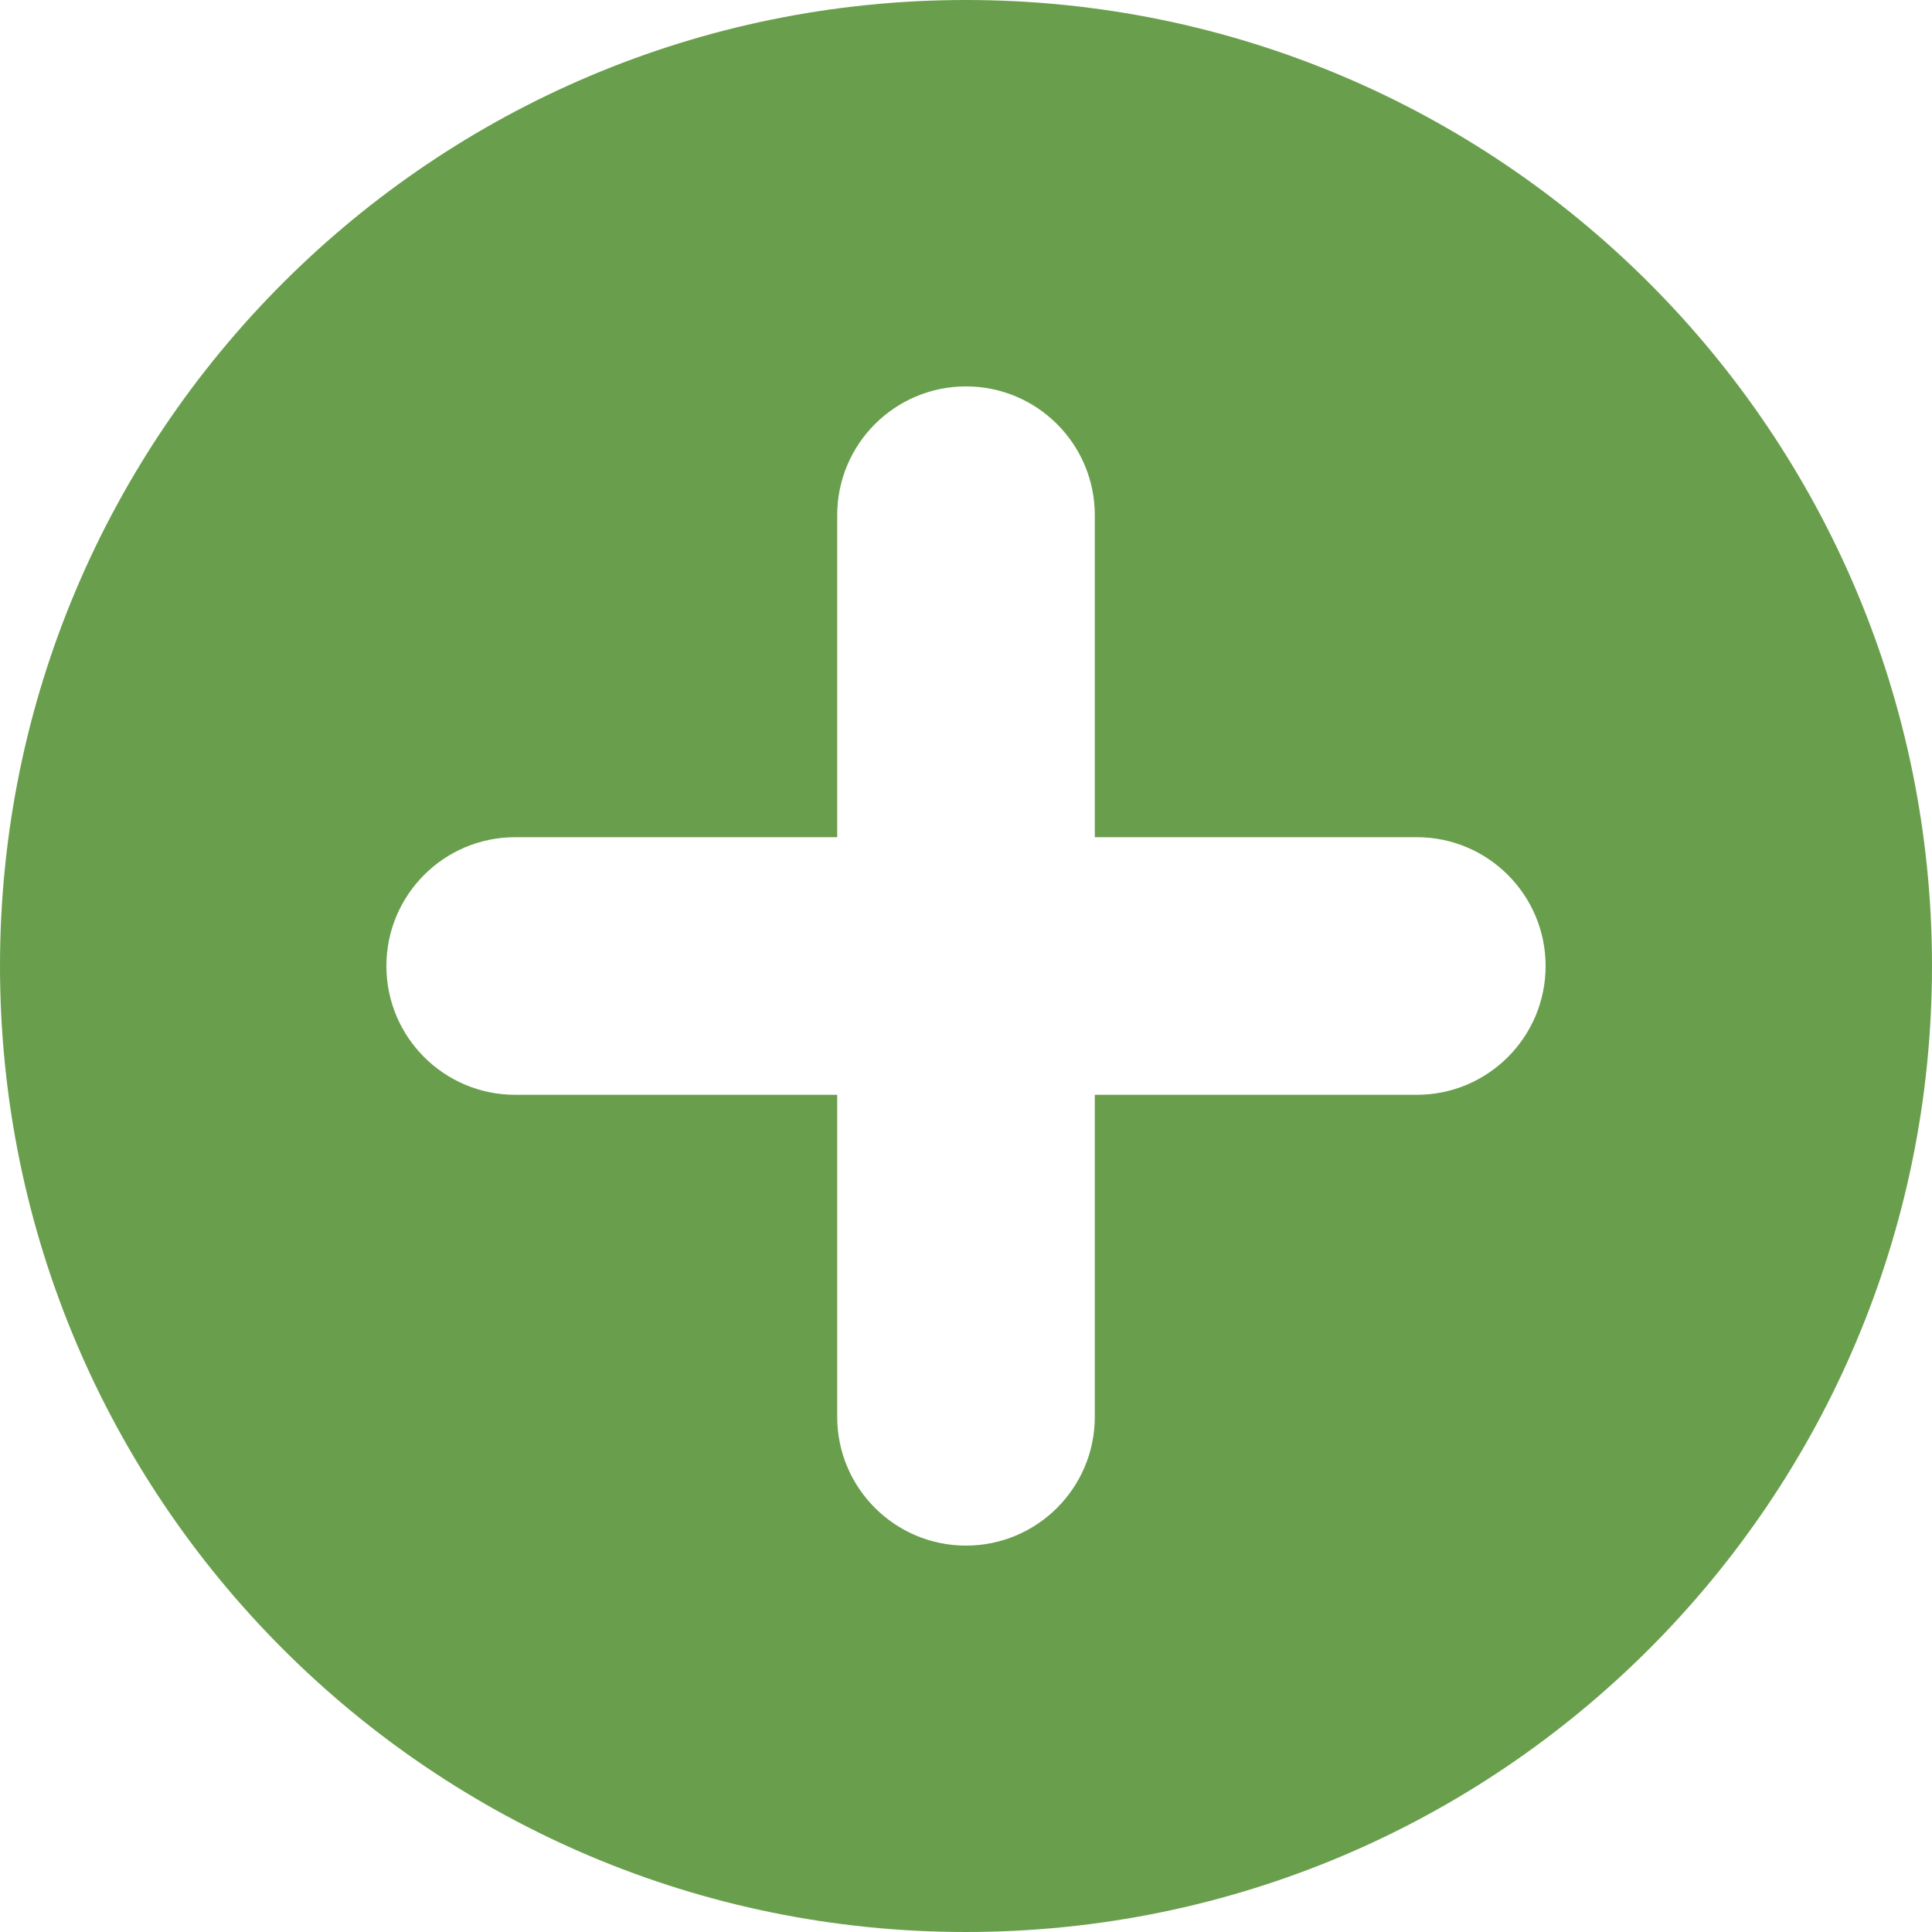
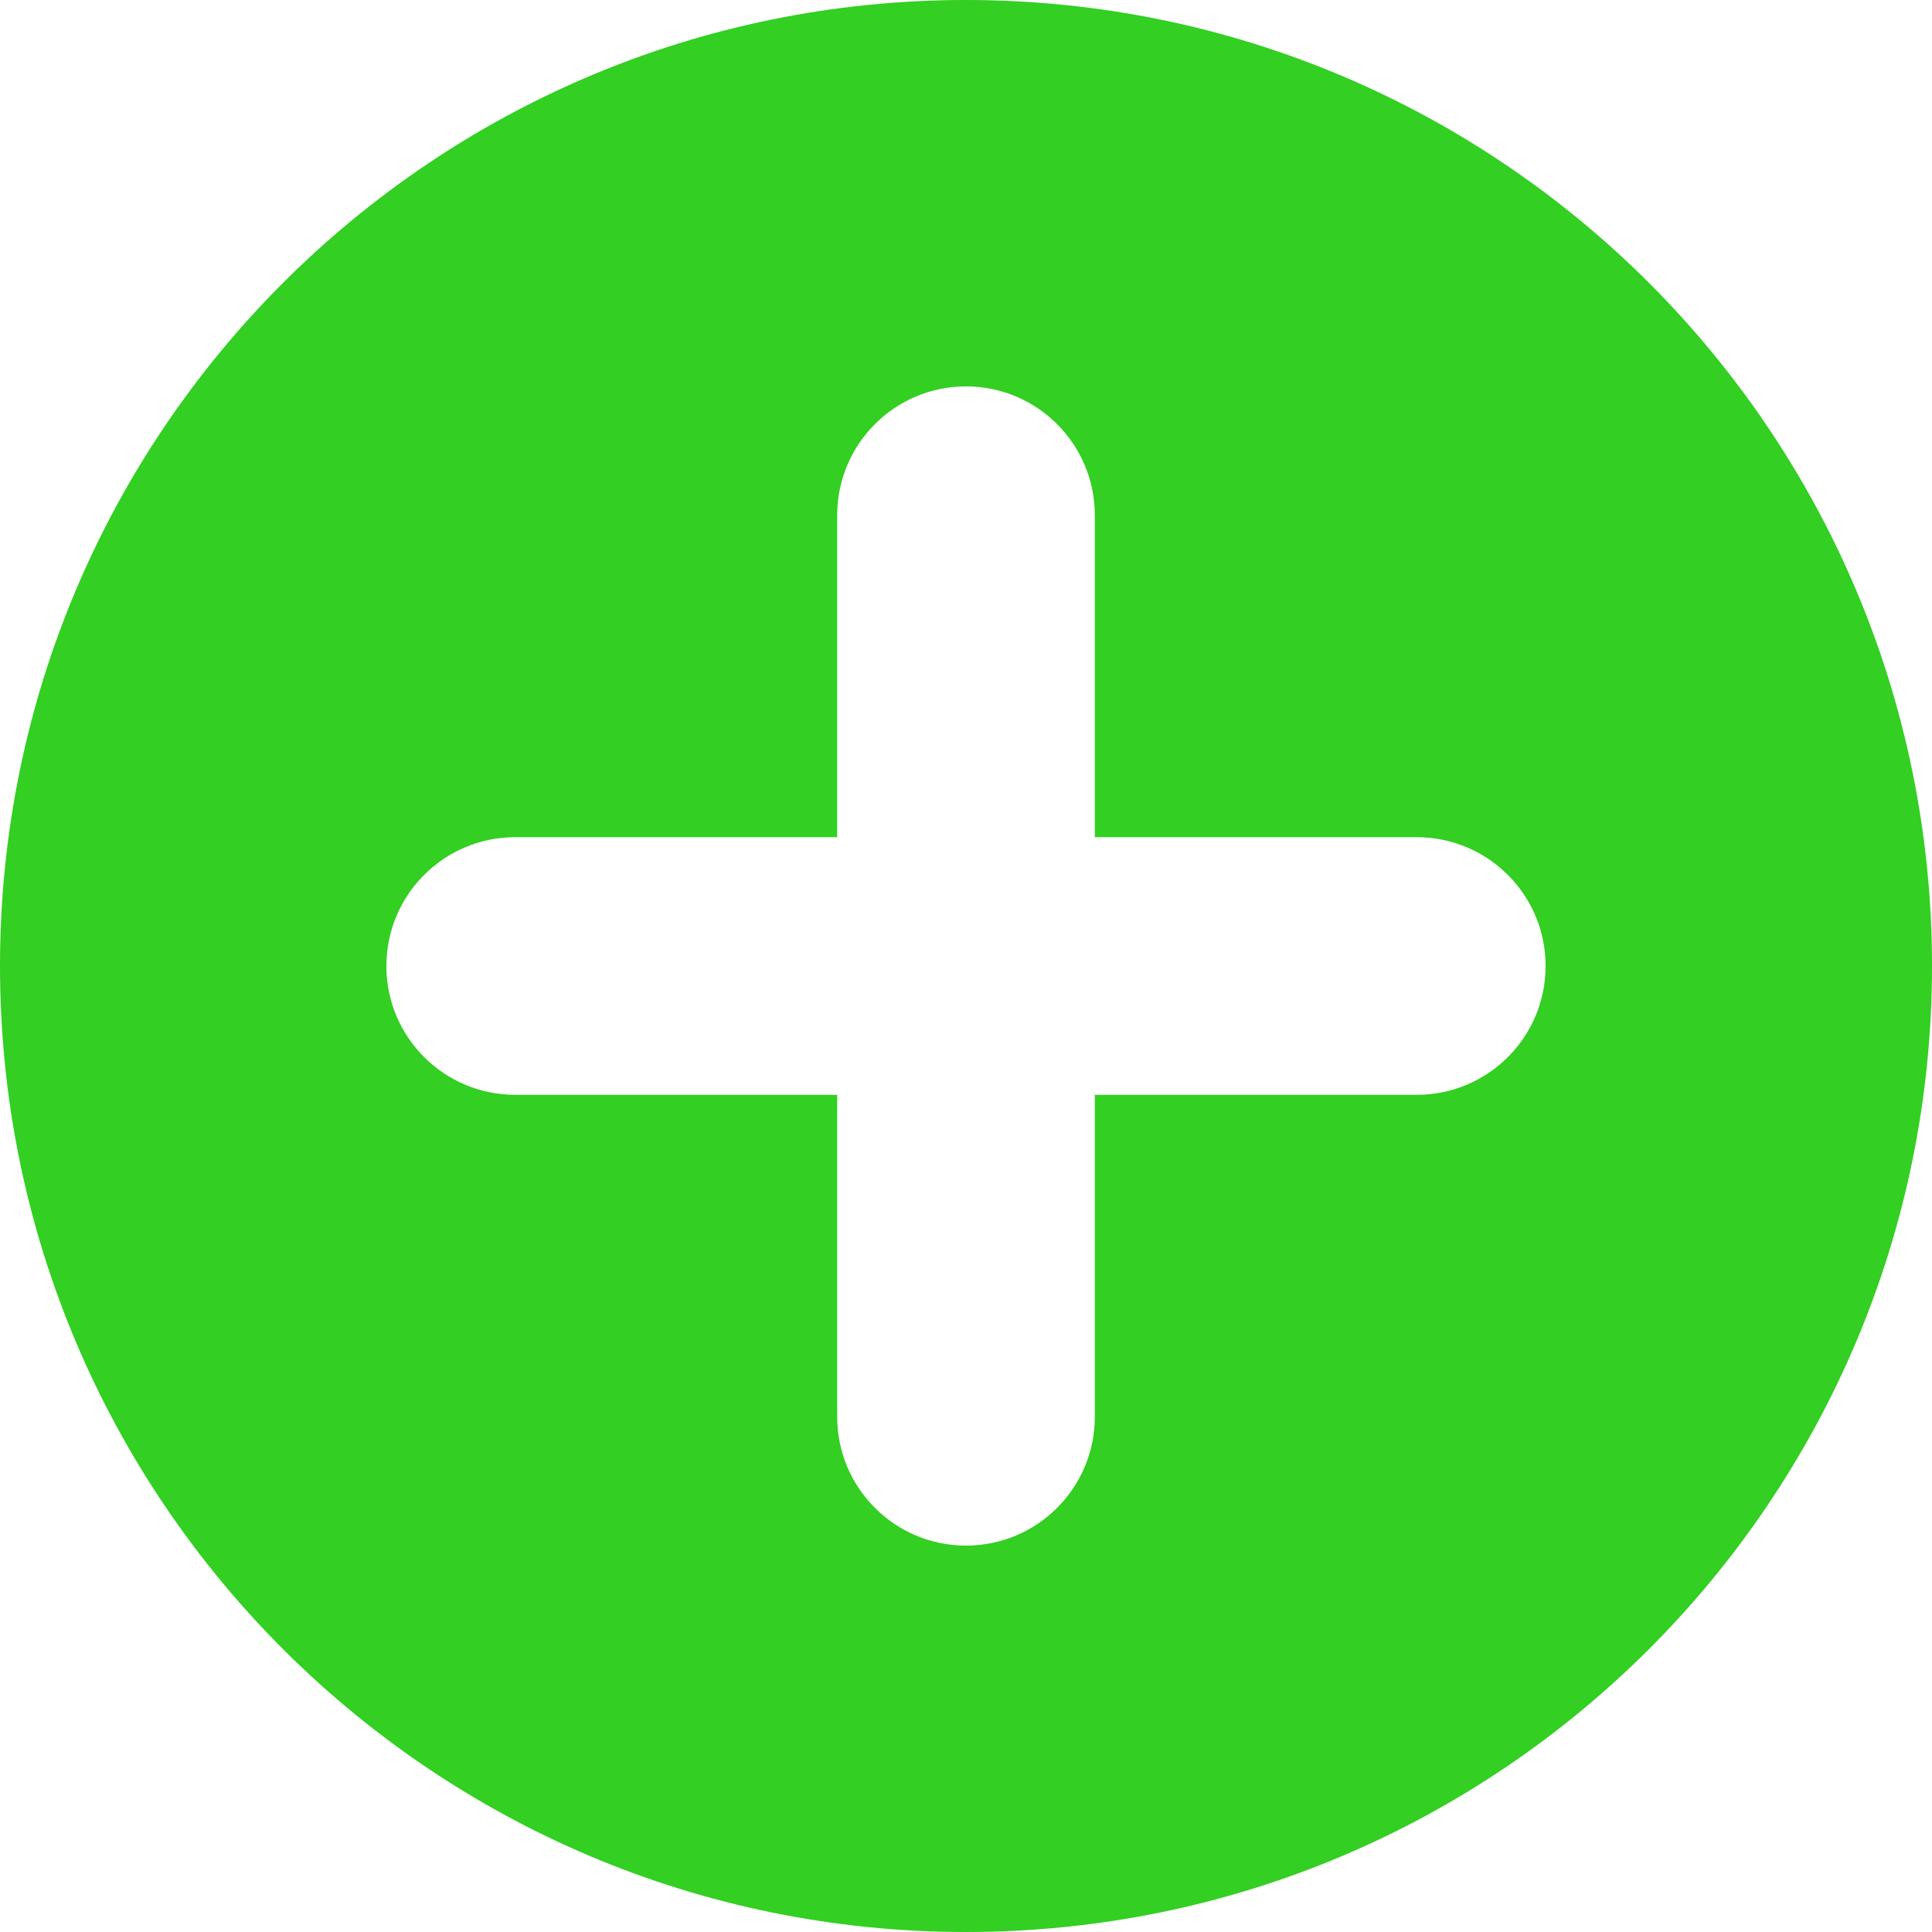
<svg xmlns="http://www.w3.org/2000/svg" width="800px" height="800px" viewBox="0 0 60 60">
  <defs>
    <style>
      .cls-1 {
-         fill: #699f4c;
+         fill: #33cf22;
        fill-rule: evenodd;
      }
    </style>
  </defs>
  <path class="cls-1" d="M1080,270a30,30,0,1,1,30-30A30,30,0,0,1,1080,270Zm14-34h-10V226a4,4,0,0,0-8,0v10h-10a4,4,0,0,0,0,8h10v10a4,4,0,0,0,8,0V244h10A4,4,0,0,0,1094,236Z" id="add" transform="translate(-1050 -210)" />
</svg>
